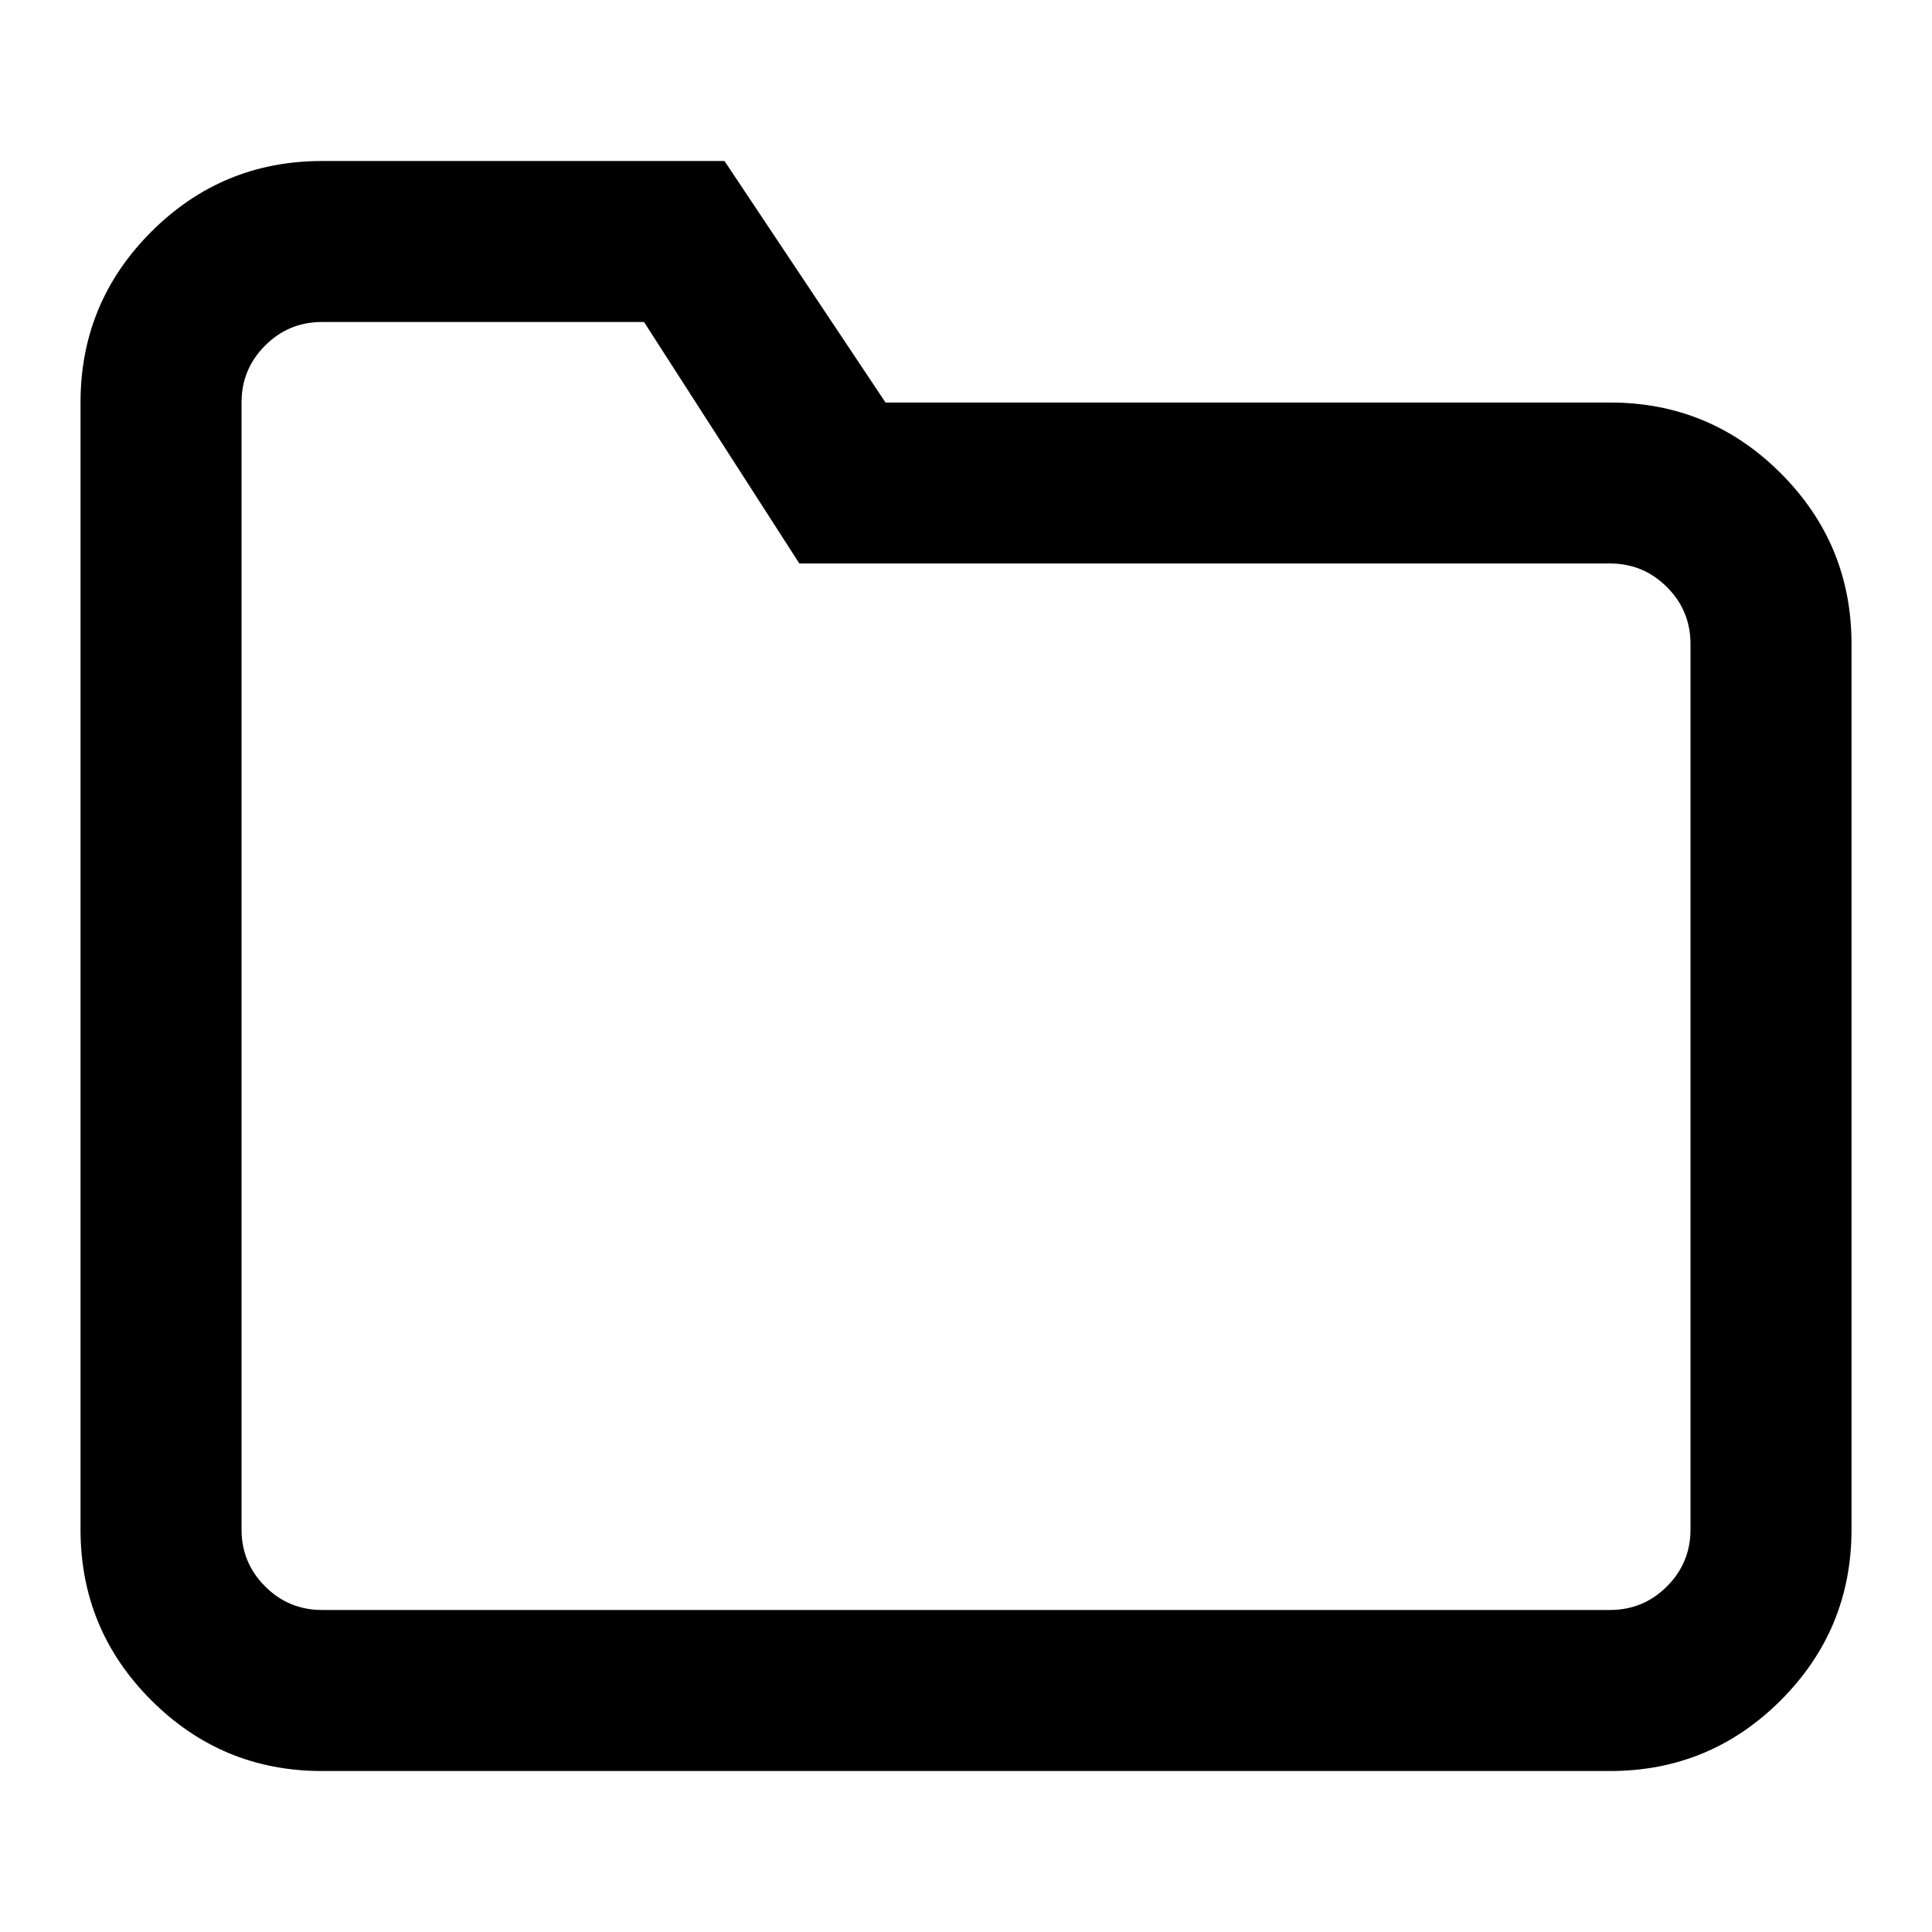
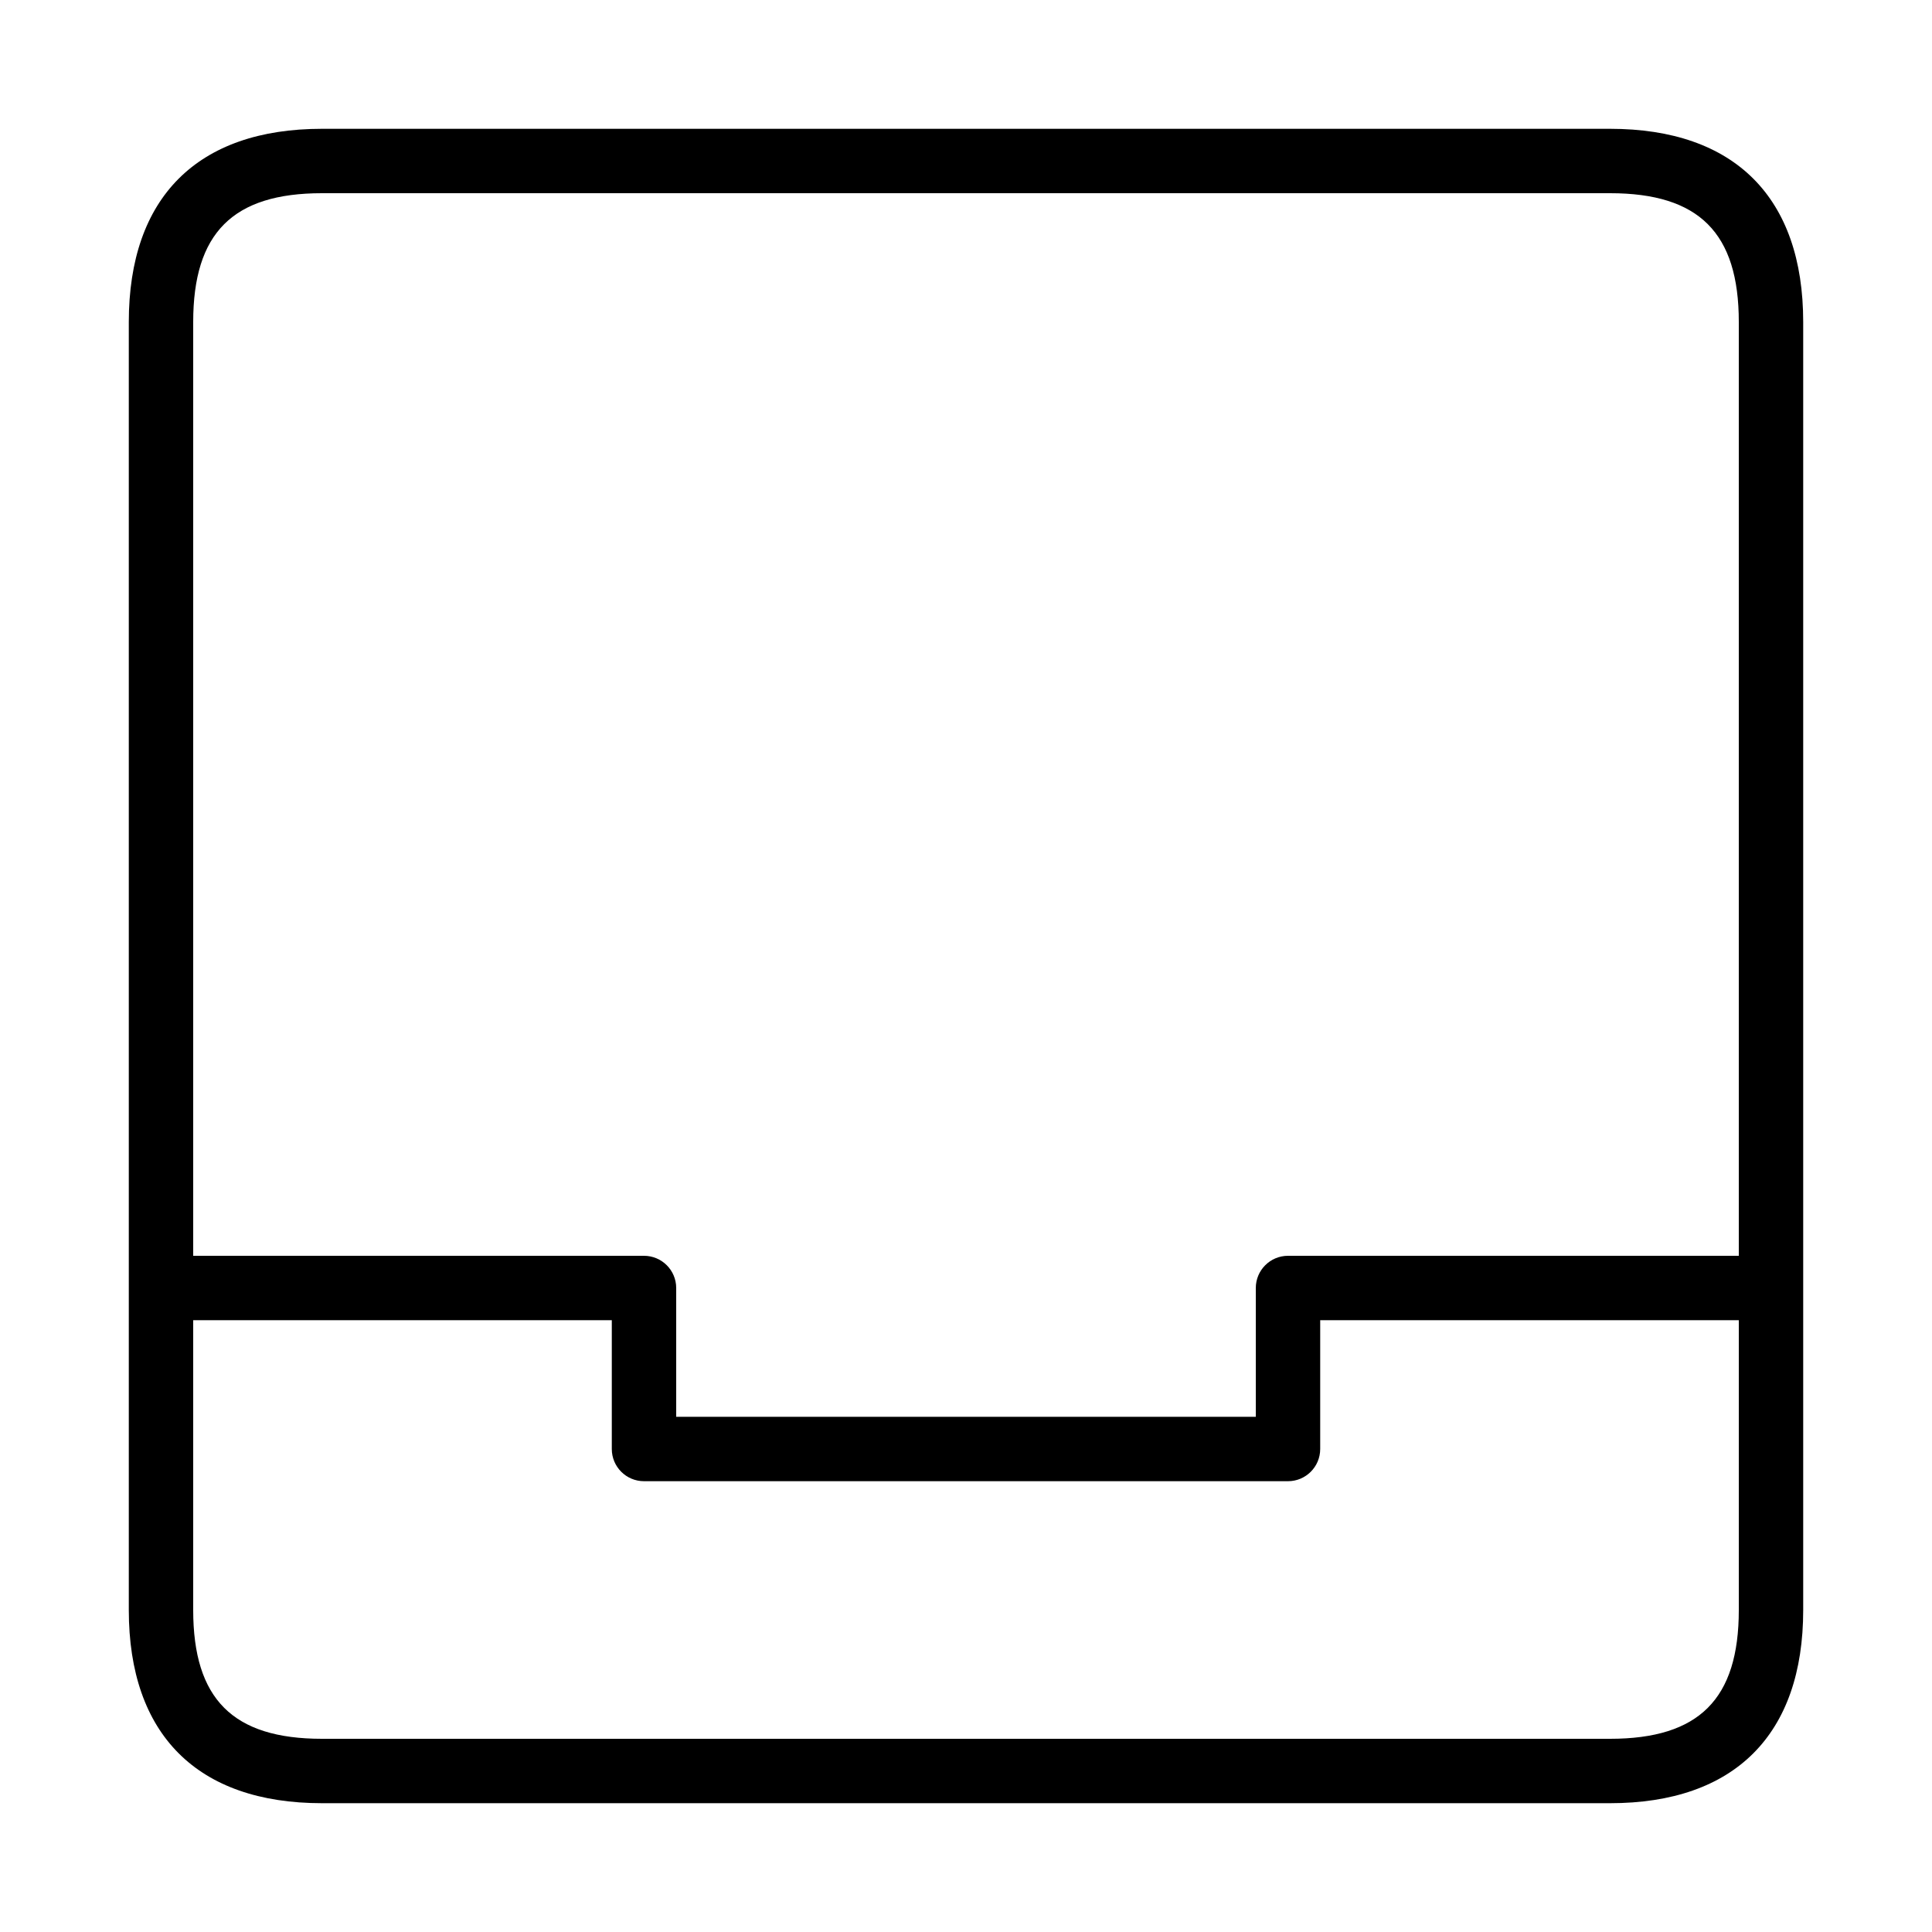
- <svg xmlns="http://www.w3.org/2000/svg" t="1561537072440" class="icon" viewBox="0 0 1024 1024" version="1.1" p-id="3331" width="200" height="200">
+ <svg xmlns="http://www.w3.org/2000/svg" t="1561609625860" class="icon" viewBox="0 0 1024 1024" version="1.1" p-id="985" width="200" height="200">
  <defs>
    <style type="text/css" />
  </defs>
-   <path d="M170.66 85.34l213.34 0 85.34 128 384 0q53.002 0 90.501 37.499t37.499 90.501l0 469.34q0 53.002-37.499 90.501t-90.501 37.499l-682.66 0q-53.002 0-90.501-37.499t-37.499-90.501l0-597.34q0-53.002 37.499-90.501t90.501-37.499zM423.67 298.66l-82.33-128-170.66 0q-17.674 0-30.167 12.493t-12.493 30.167l0 597.34q0 17.674 12.493 30.167t30.167 12.493l682.66 0q17.674 0 30.167-12.493t12.493-30.167l0-469.34q0-17.674-12.493-30.167t-30.167-12.493l-429.67 0z" p-id="3332" />
+   <path d="M853.333 955.733H170.667c-66.031 0-102.4-36.369-102.4-102.4V170.667c0-66.031 36.369-102.4 102.4-102.4h682.667c66.031 0 102.4 36.369 102.4 102.4v682.667c0 66.031-36.369 102.4-102.4 102.4zM102.4 699.733v153.6c0 47.223 21.043 68.267 68.267 68.267h682.667c47.223 0 68.267-21.043 68.267-68.267v-153.6H699.733v68.267a17.067 17.067 0 0 1-17.067 17.067H341.333a17.067 17.067 0 0 1-17.067-17.067v-68.267H102.4z m256 51.2h307.2v-68.267a17.067 17.067 0 0 1 17.067-17.067h238.933V170.667c0-47.223-21.043-68.267-68.267-68.267H170.667c-47.223 0-68.267 21.043-68.267 68.267v494.933h238.933a17.067 17.067 0 0 1 17.067 17.067v68.267z" p-id="986" />
</svg>
